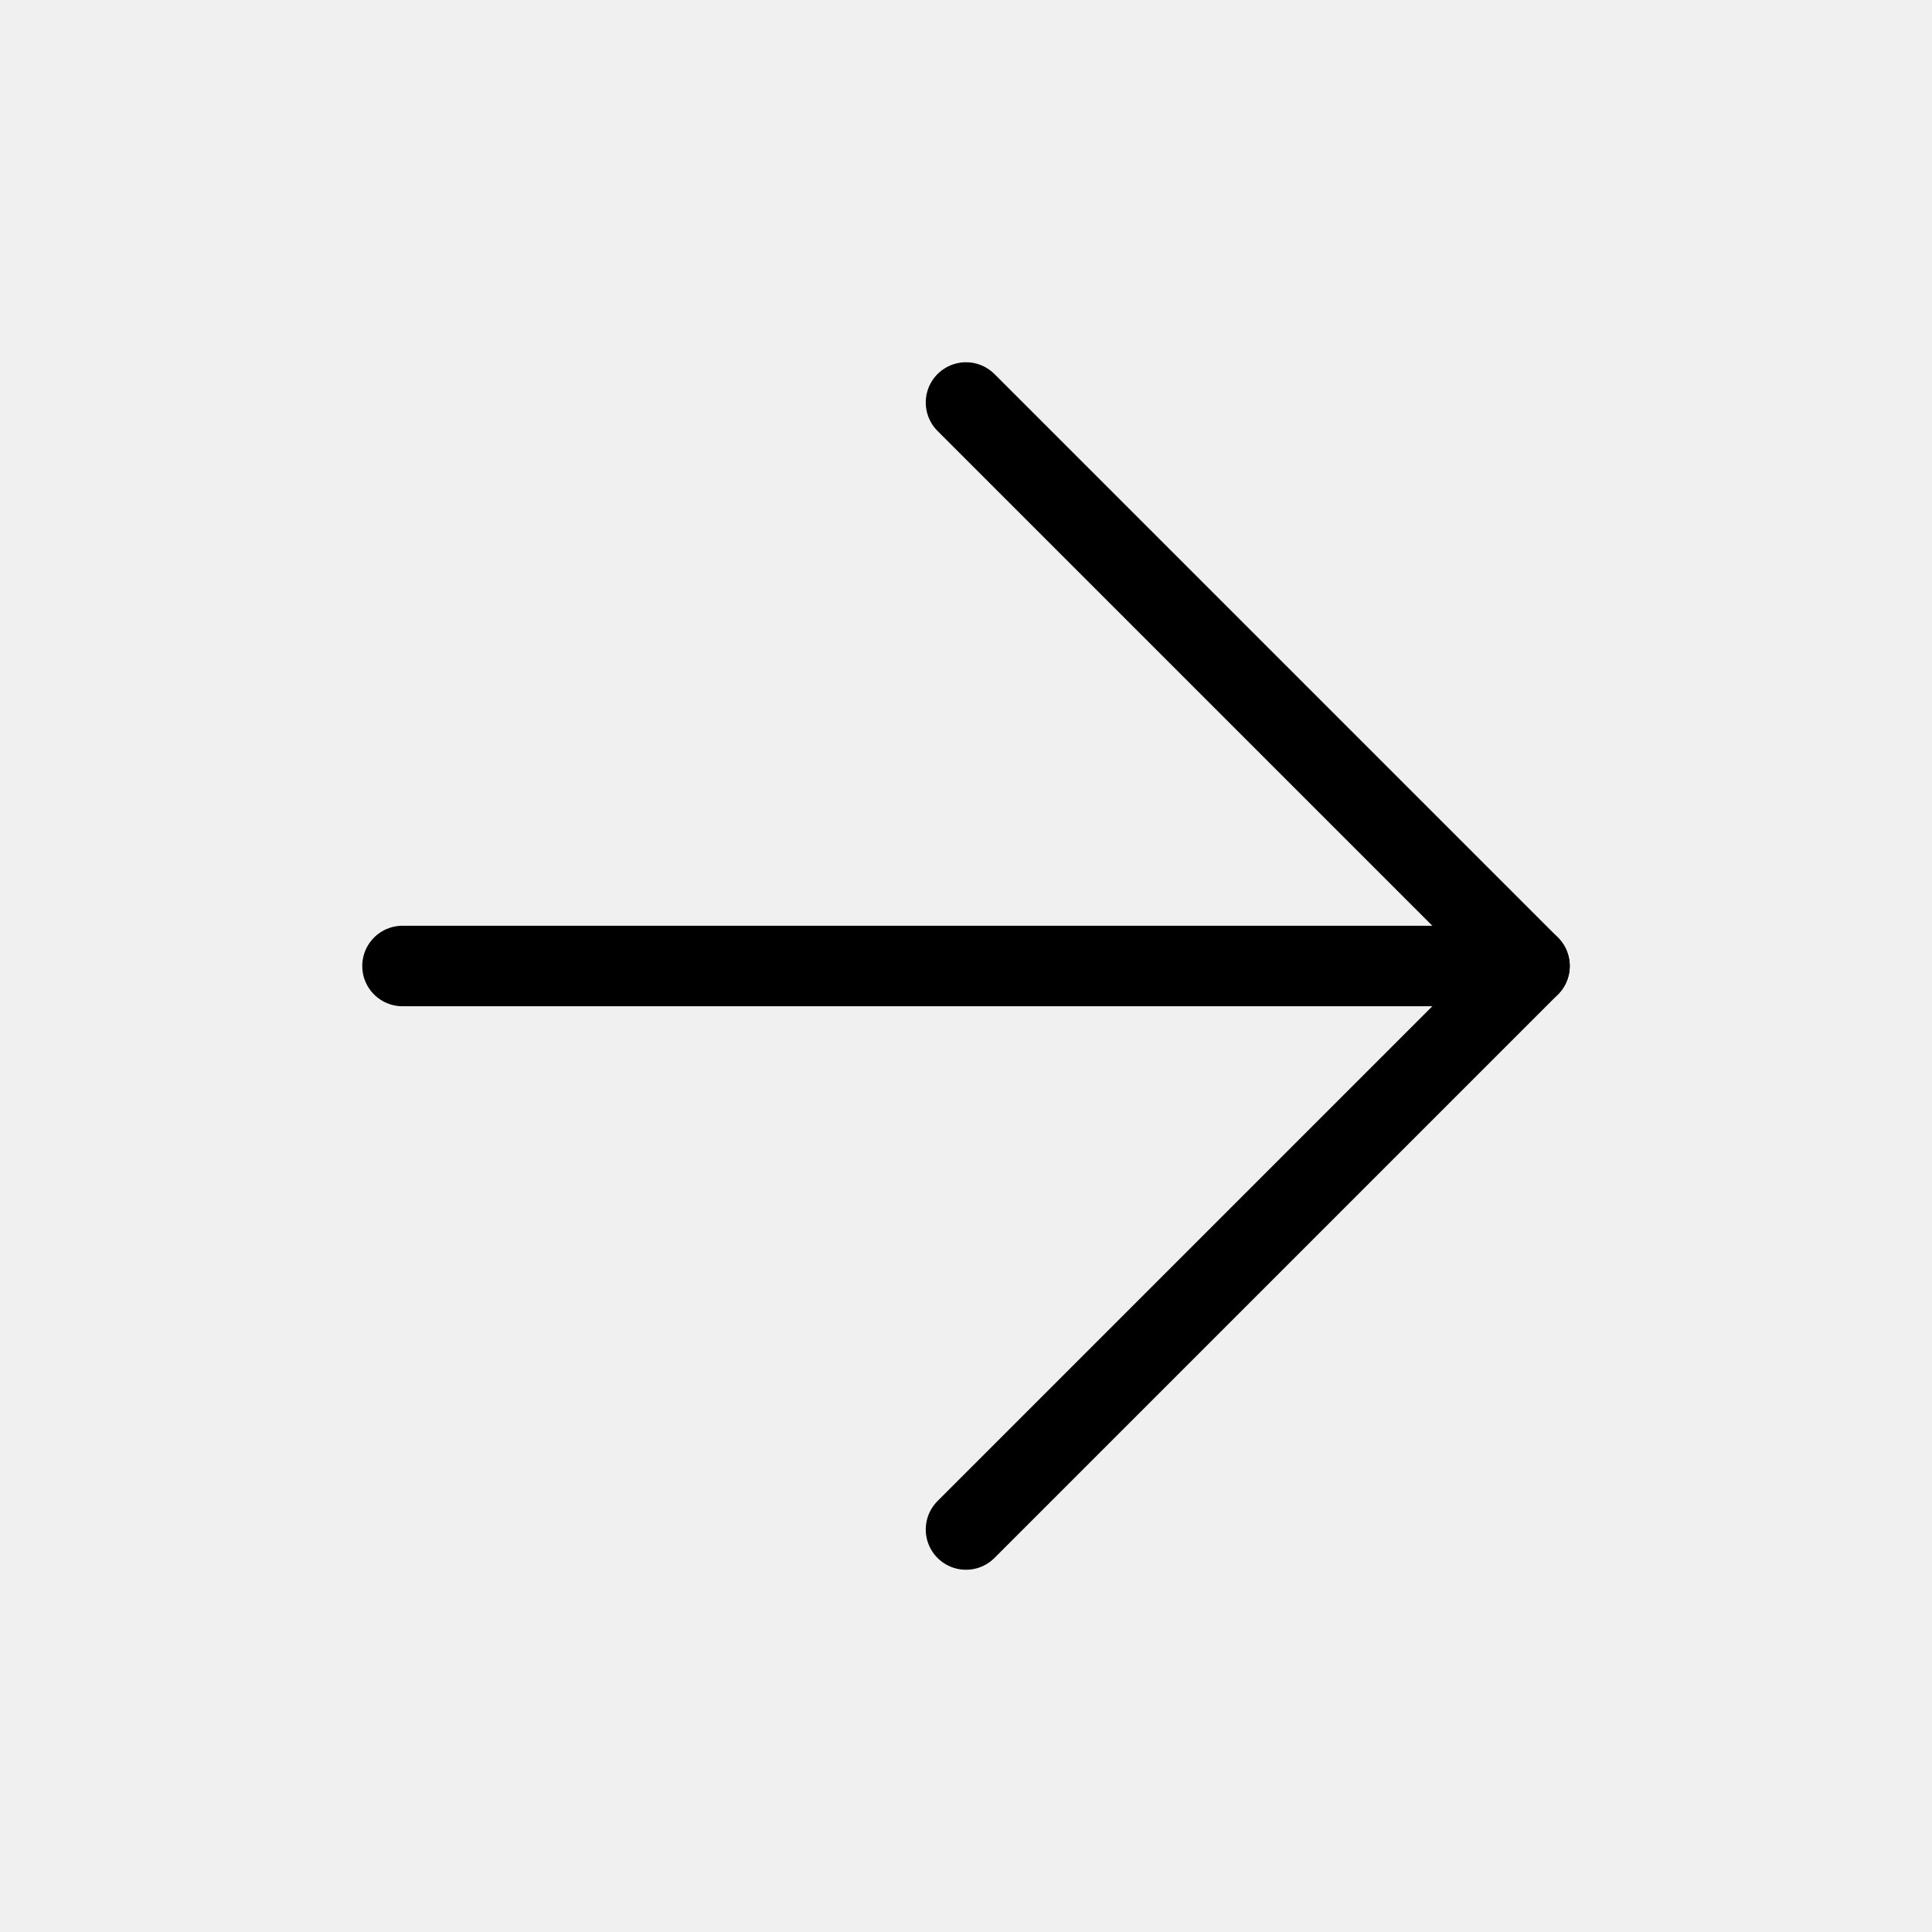
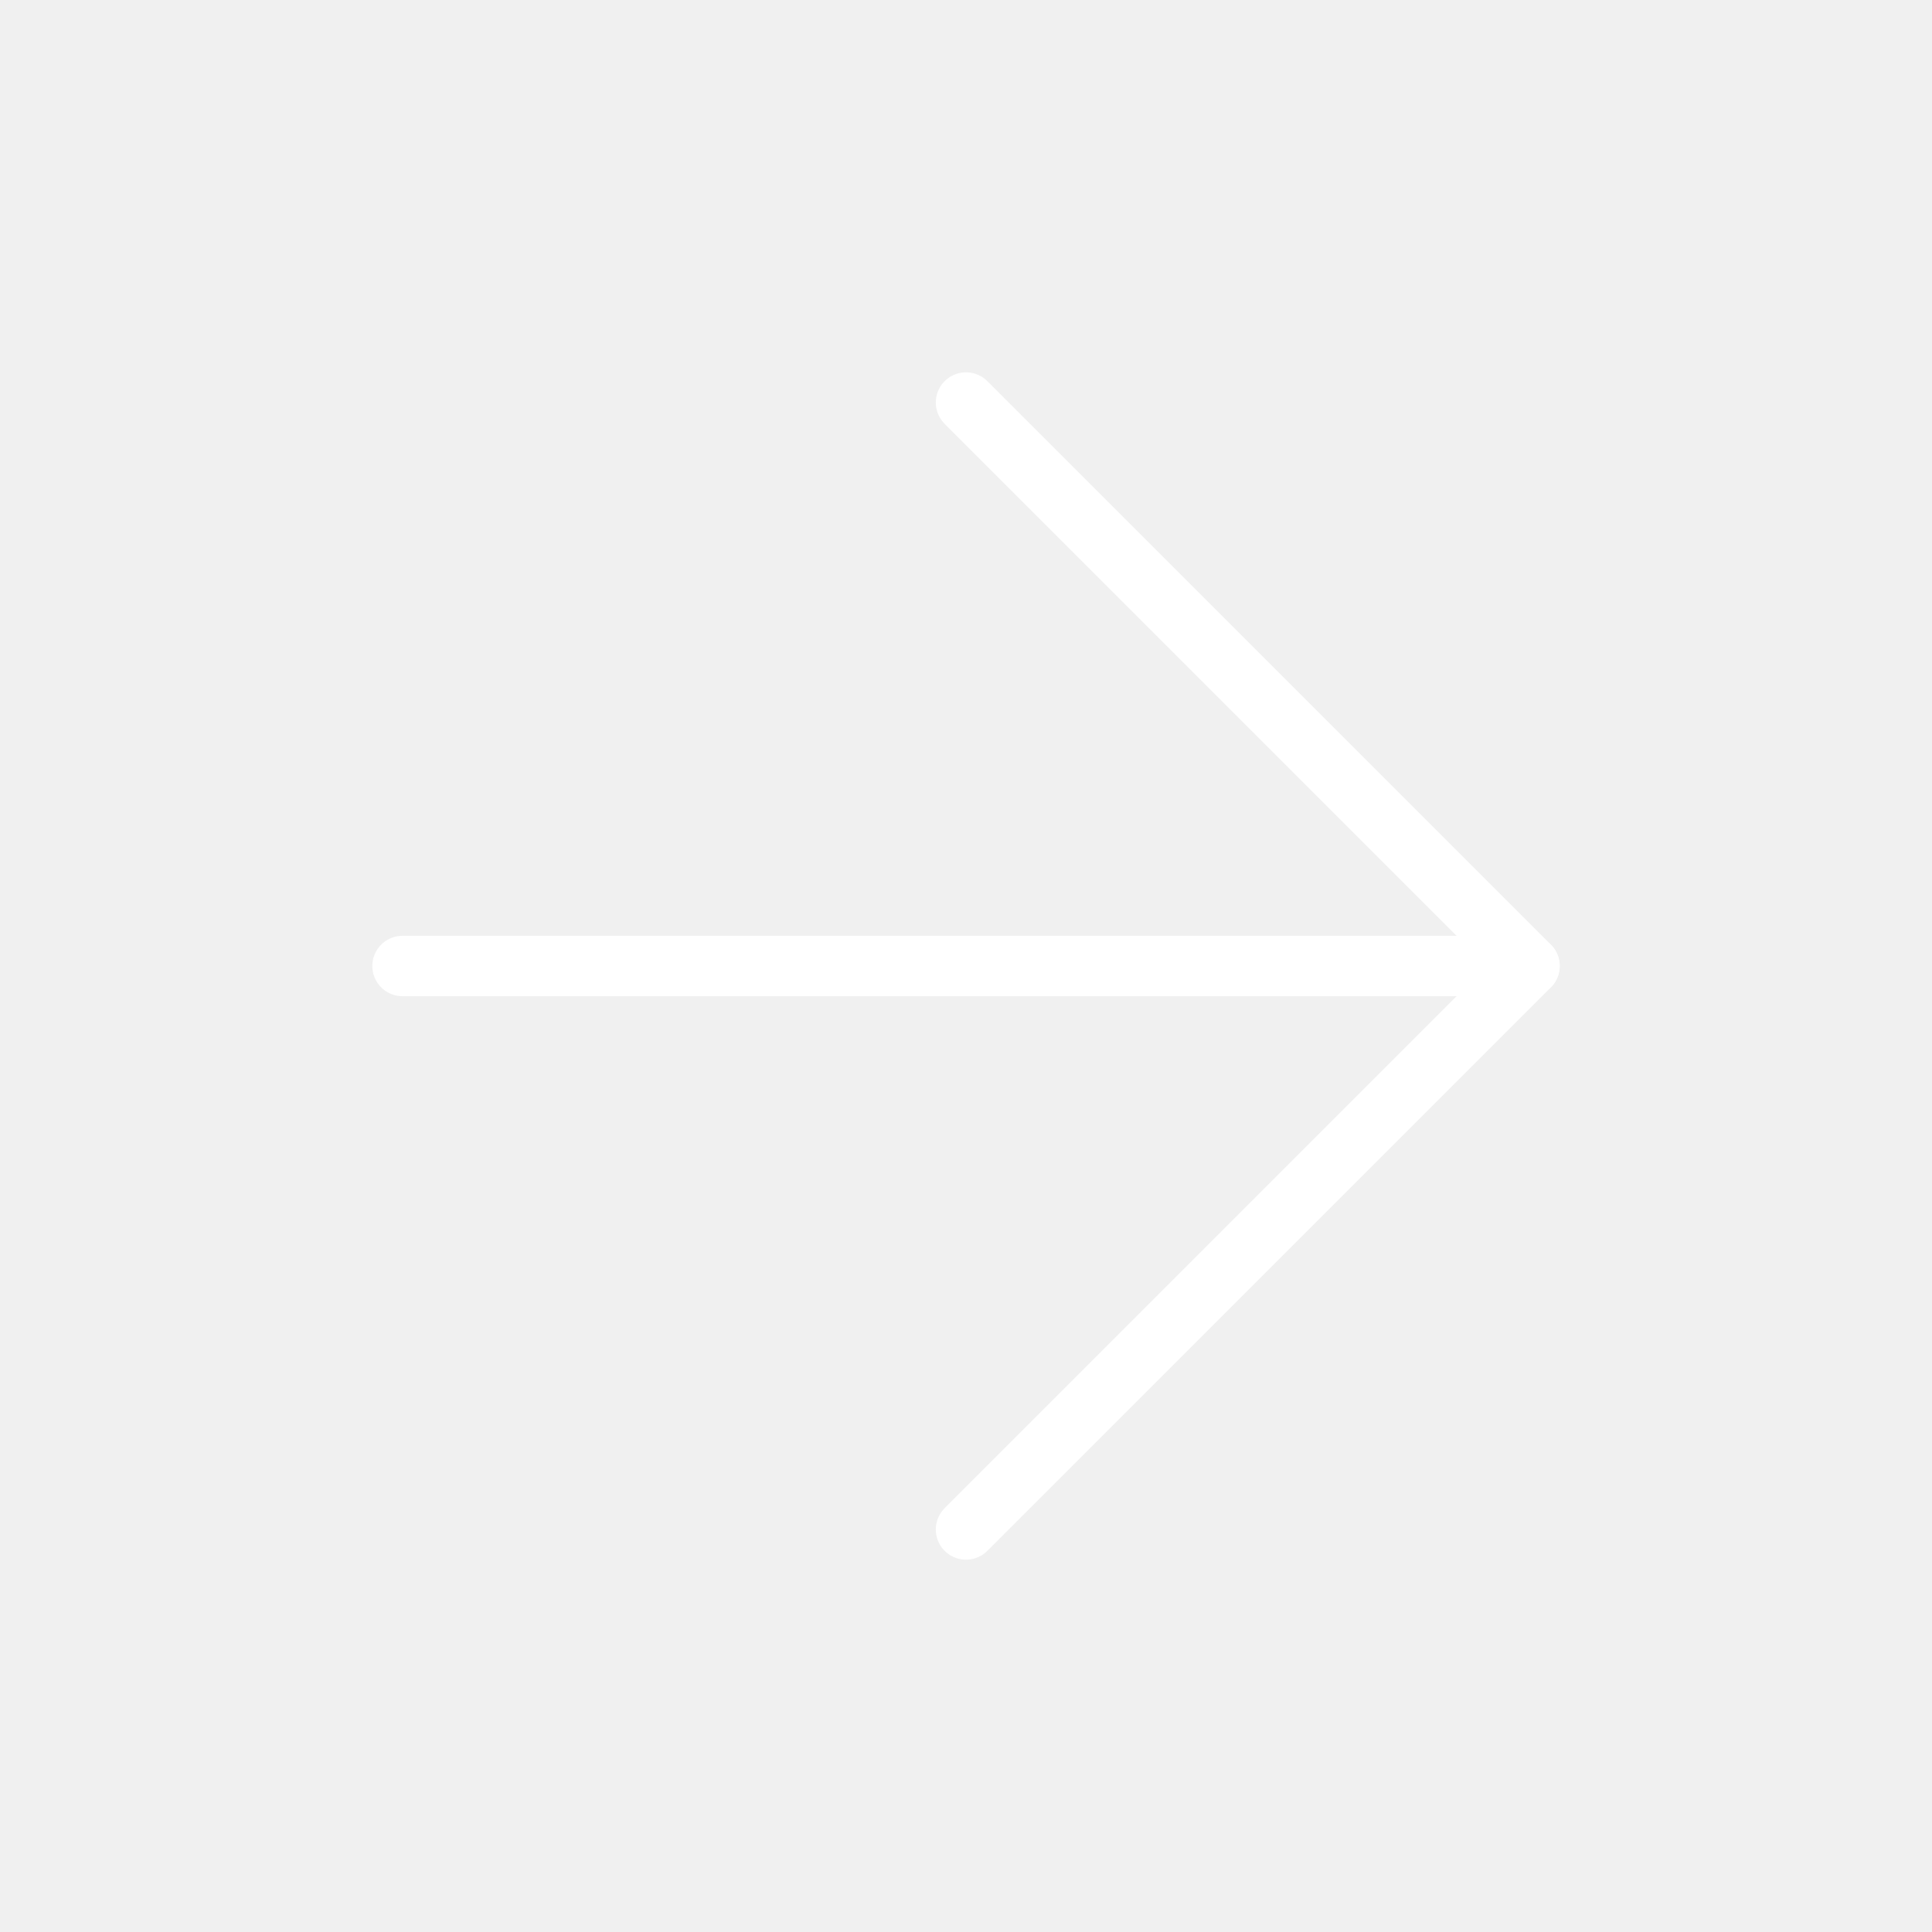
- <svg xmlns="http://www.w3.org/2000/svg" width="40" height="40" viewBox="0 0 24 24" fill="none" stroke="currentColor" stroke-width="1" stroke-linecap="round" stroke-linejoin="round" class="feather feather-arrow-right">
+ <svg xmlns="http://www.w3.org/2000/svg" width="40" height="40" viewBox="0 0 24 24" fill="none" stroke="white" stroke-width="0.75" stroke-linecap="round" stroke-linejoin="round" class="feather feather-arrow-right">
  <line x1="5" y1="12" x2="19" y2="12" />
  <polyline points="12 5 19 12 12 19" />
</svg>
